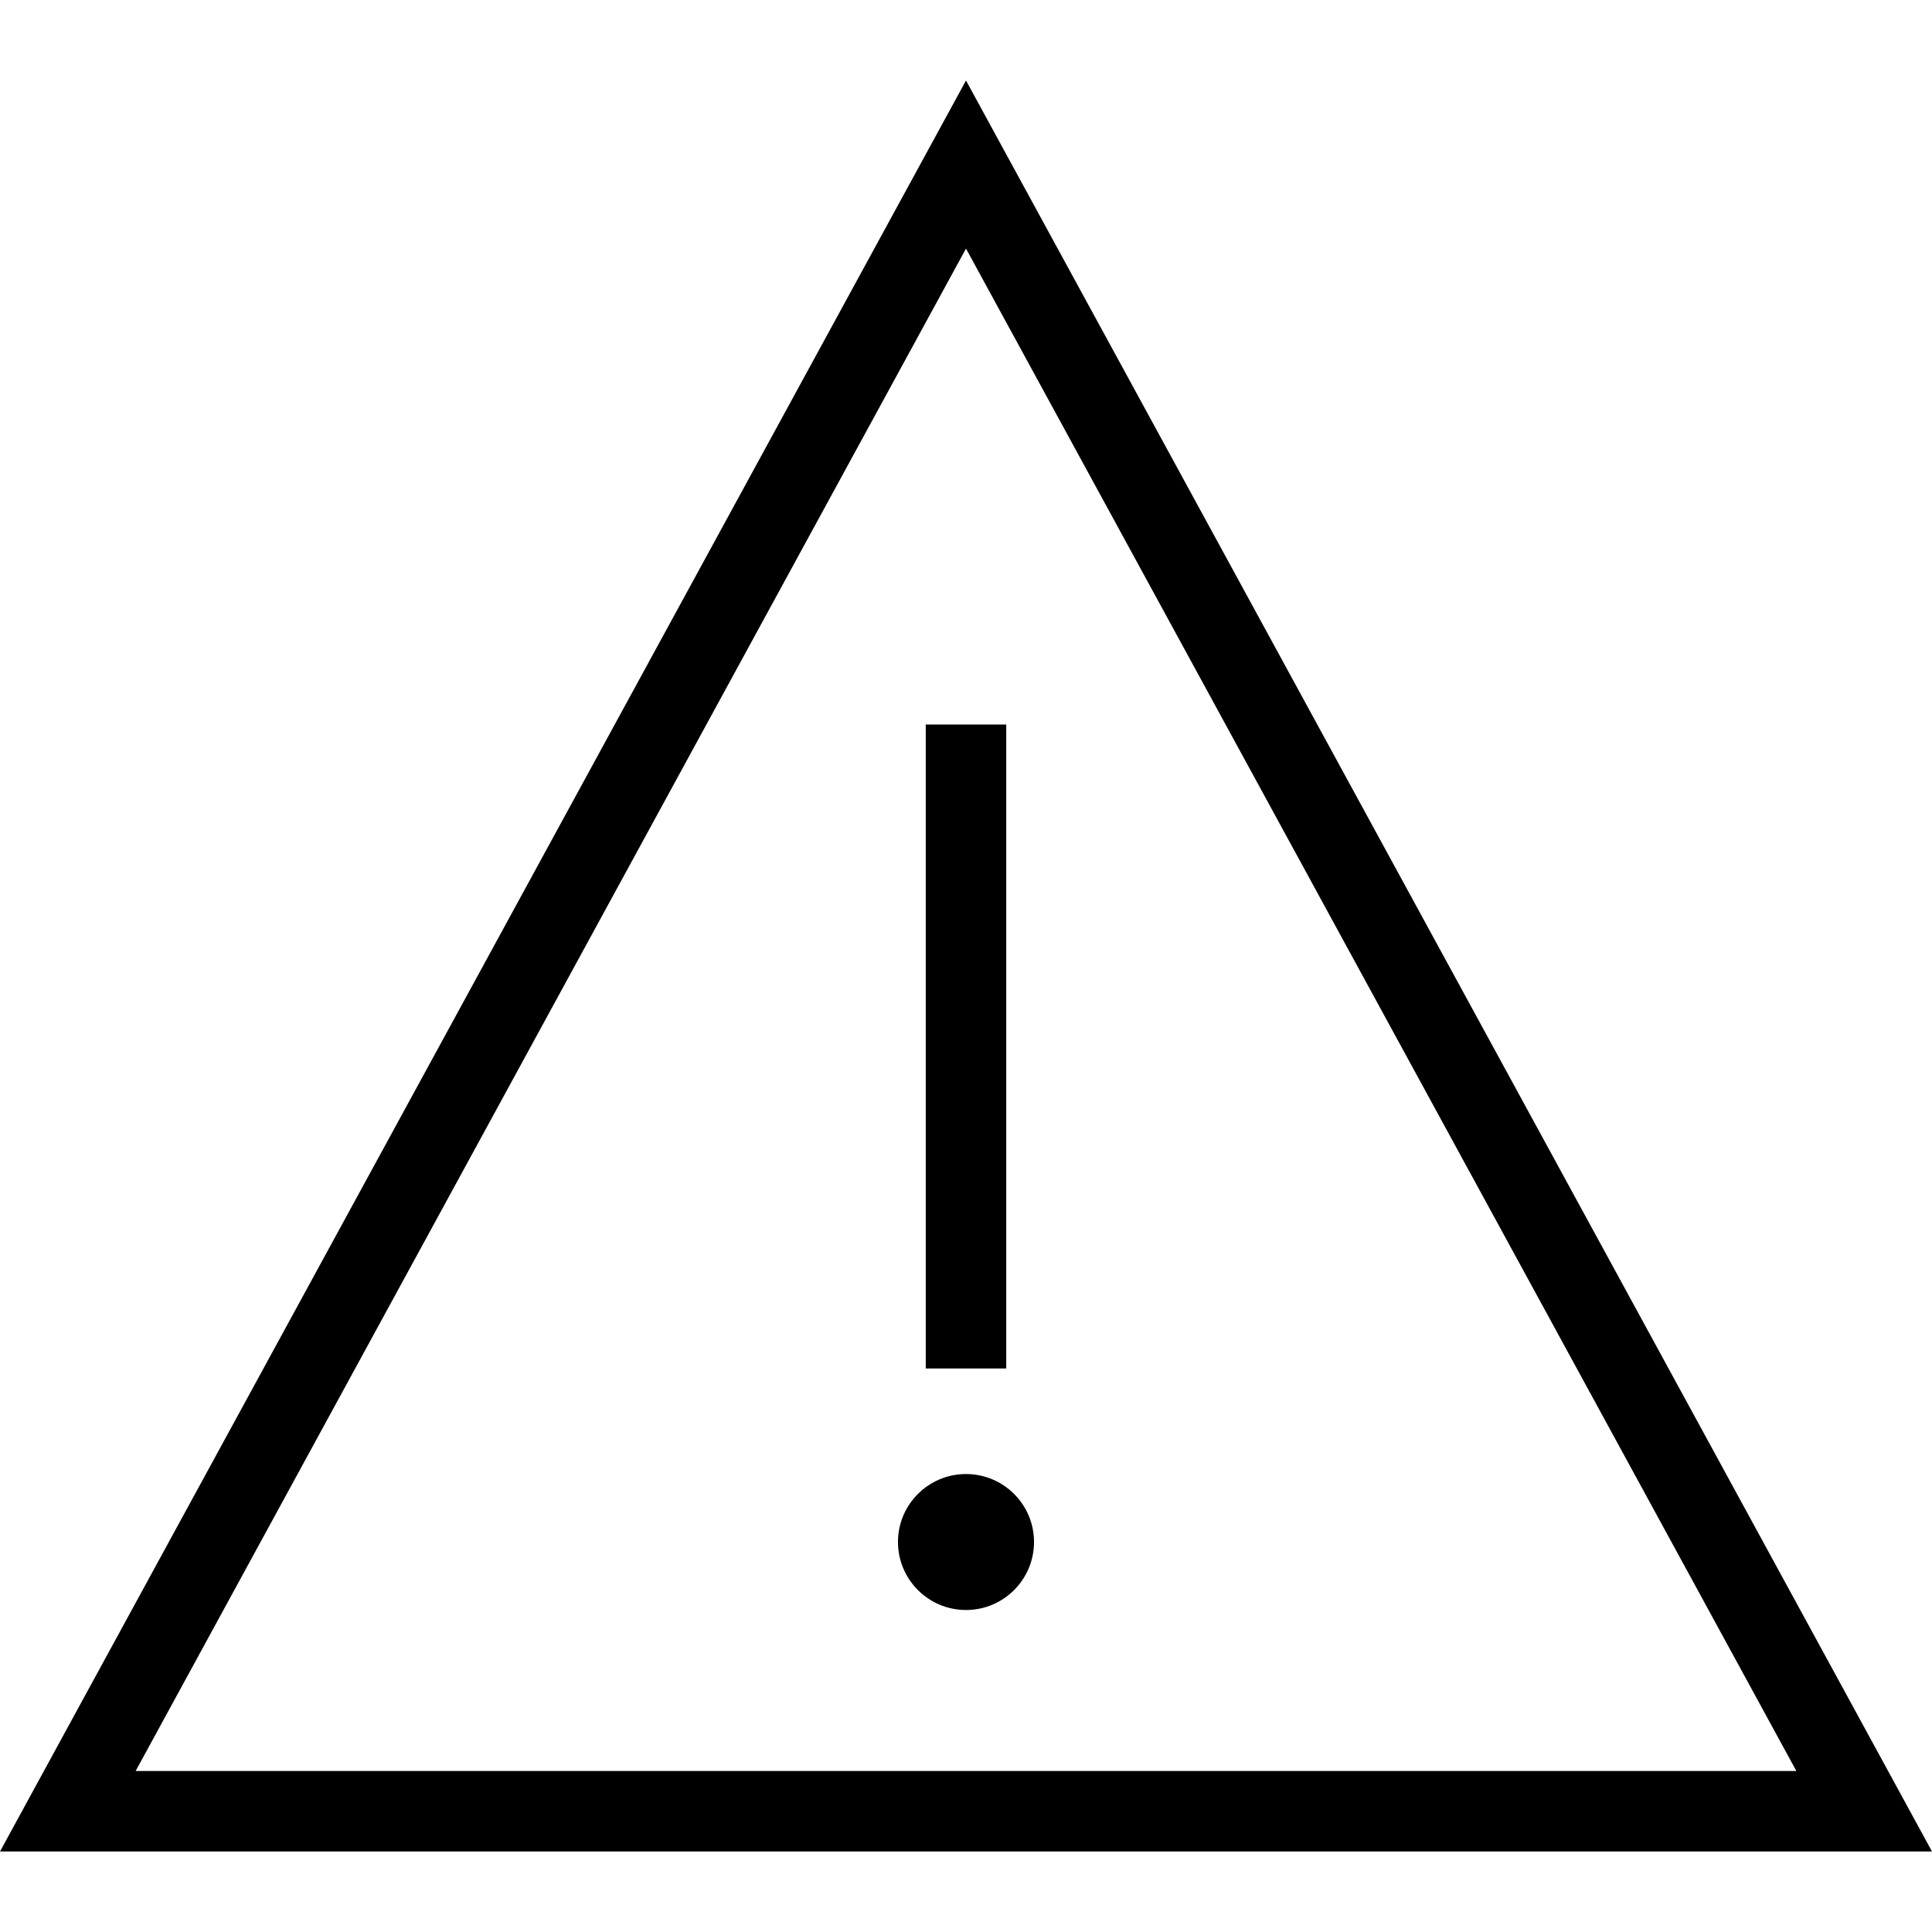
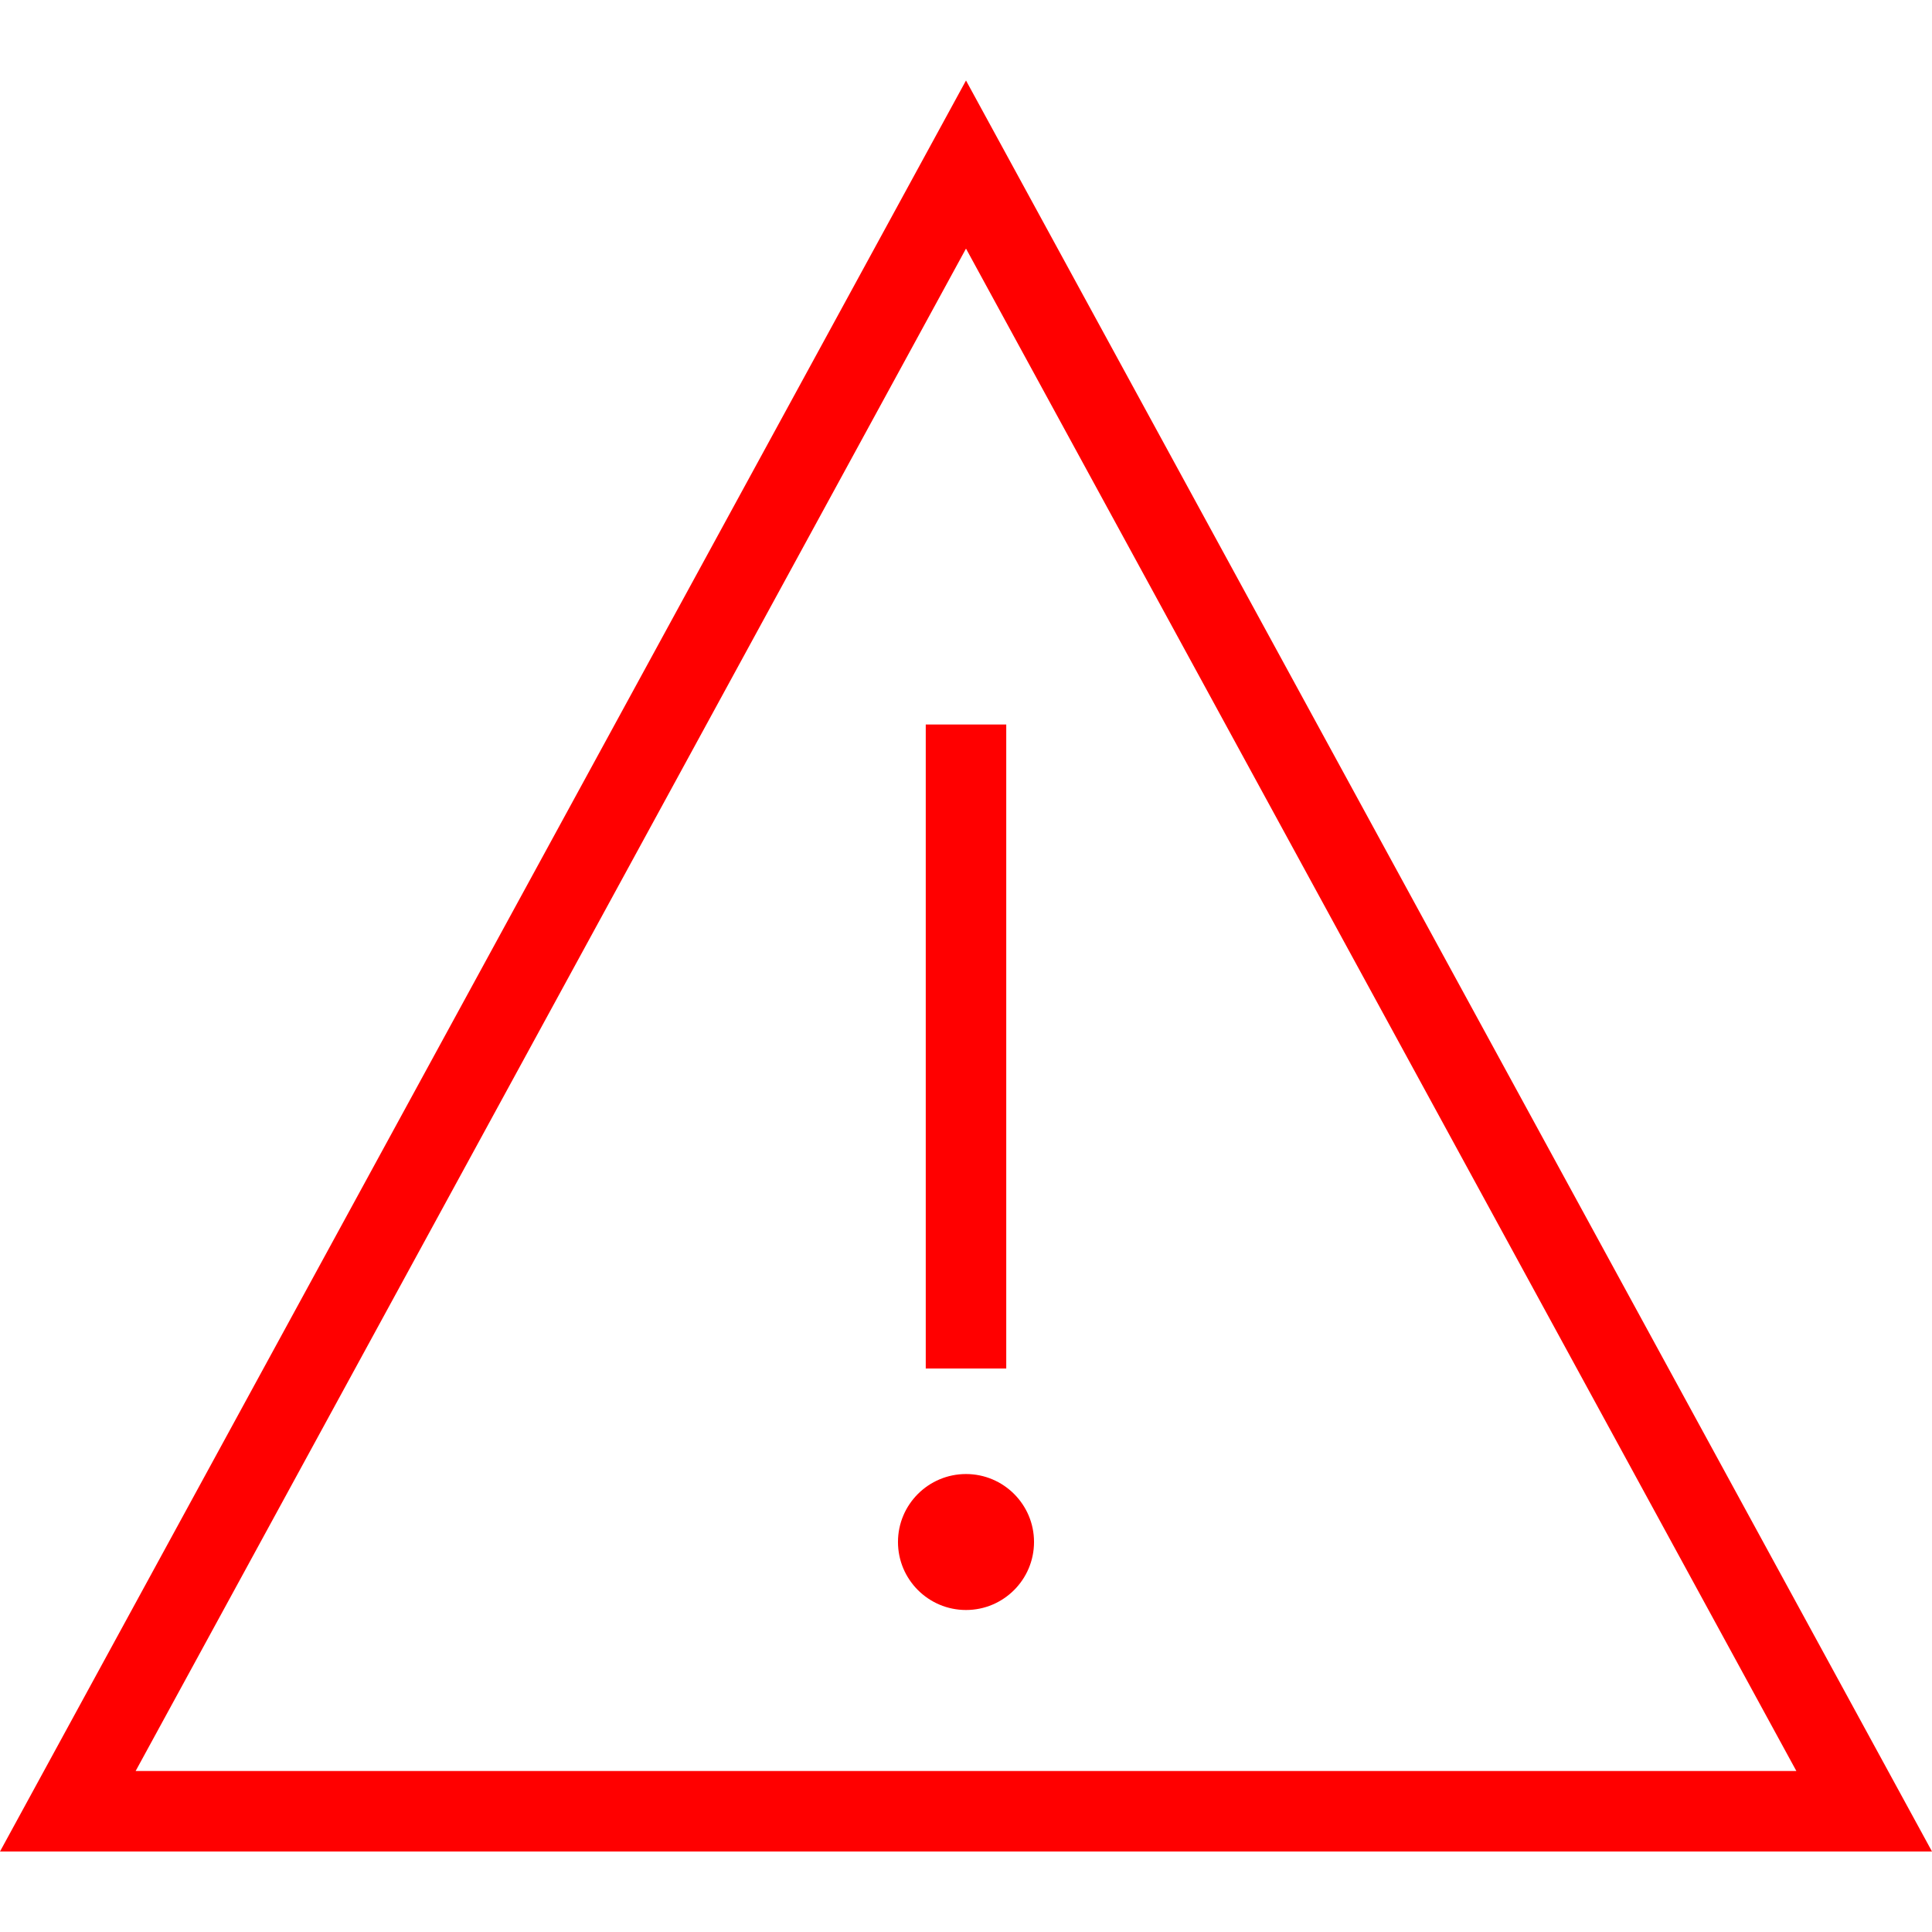
- <svg xmlns="http://www.w3.org/2000/svg" width="24" height="24" fill-rule="evenodd" clip-rule="evenodd">
+ <svg xmlns="http://www.w3.org/2000/svg" width="24" height="24" fill="red" fill-rule="evenodd" clip-rule="evenodd">
  <path d="M24 23h-24l12-22 12 22zm-22.315-1h20.63l-10.315-18.912-10.315 18.912zm10.315-2c.466 0 .845-.378.845-.845 0-.466-.379-.844-.845-.844-.466 0-.845.378-.845.844 0 .467.379.845.845.845zm.5-11v8h-1v-8h1z" />
</svg>
